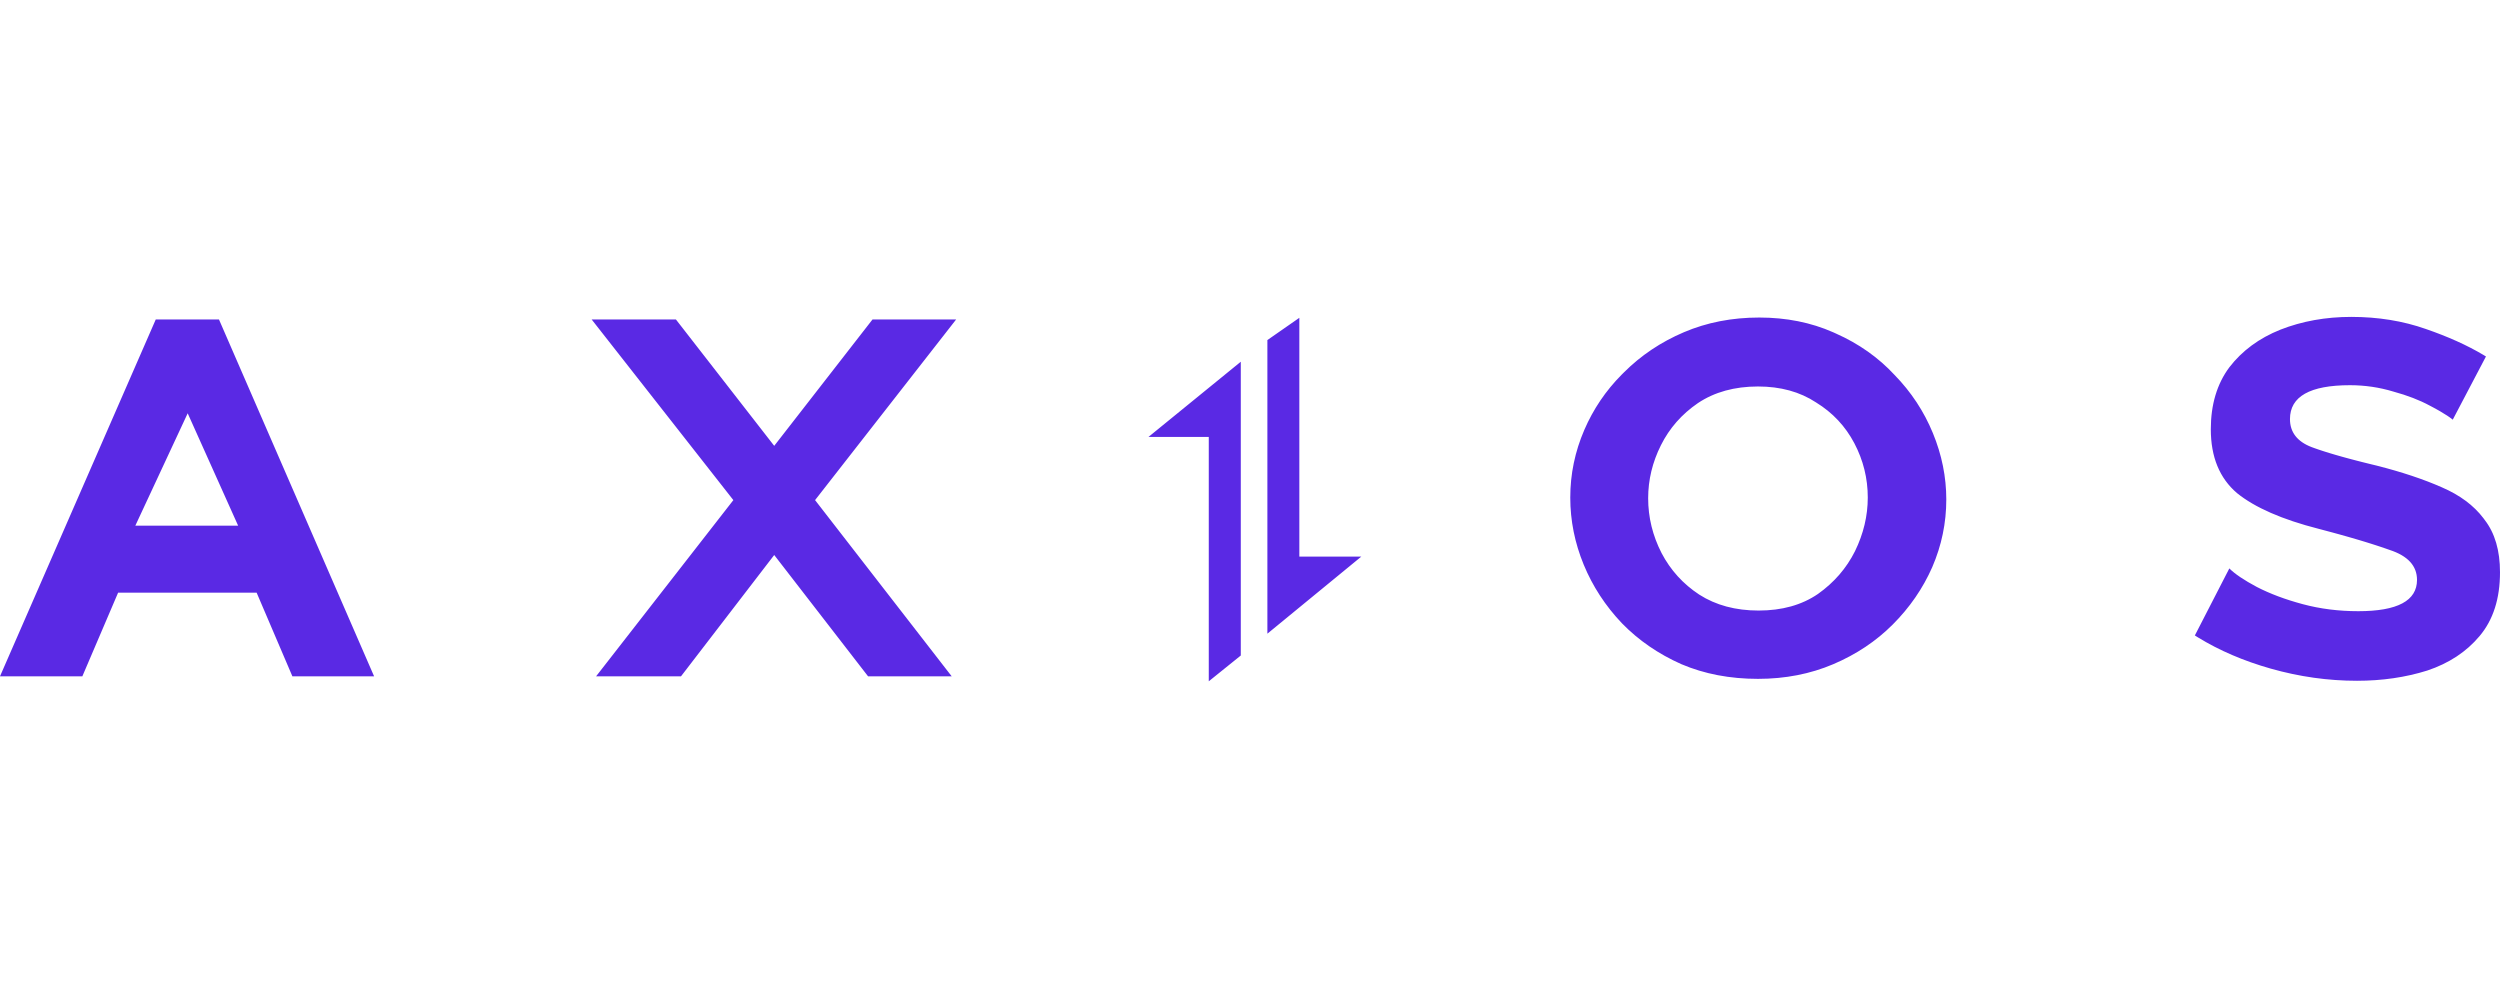
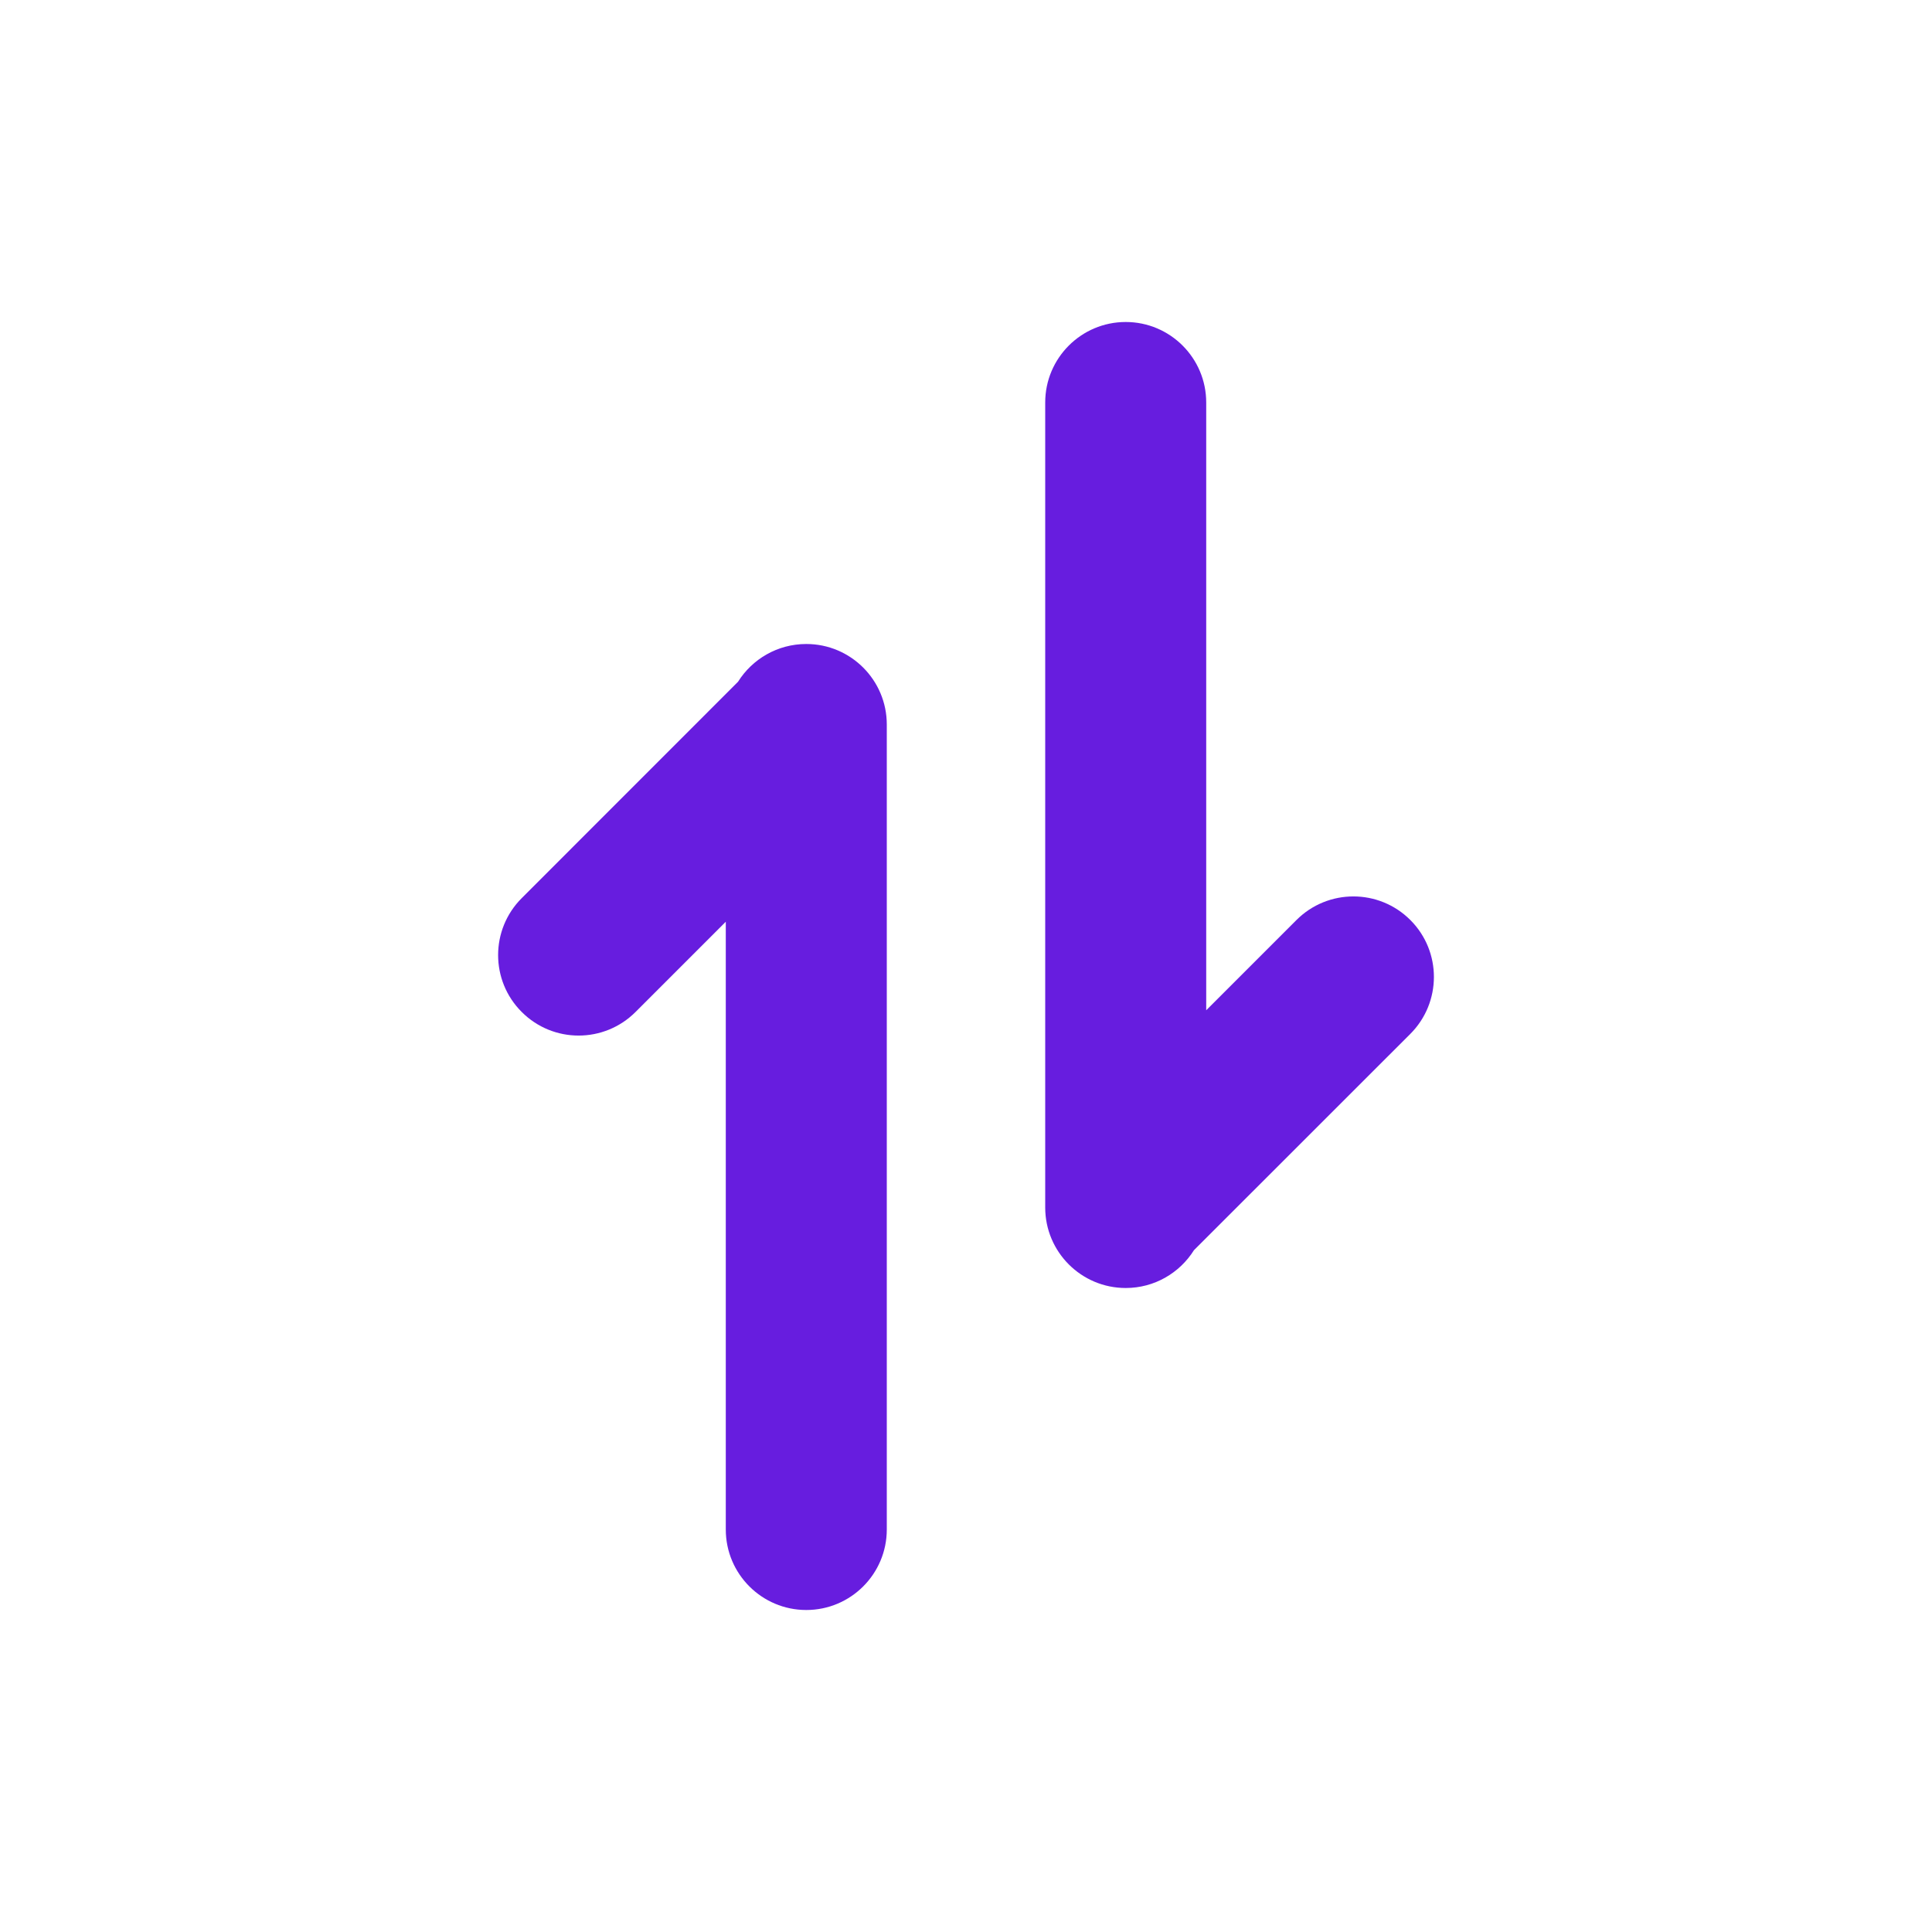
- <svg xmlns="http://www.w3.org/2000/svg" width="200" height="80" viewBox="0 0 512 75" version="1.1" preserveAspectRatio="xMidYMid">
-   <g>
-     <path d="M254.114,9.182 L254.114,69.347 L247.557,74.629 L247.557,24.579 L235.214,24.579 L254.114,9.182 Z M481.537,0 C487.029,0 492.127,0.828 496.834,2.484 C501.362,4.048 505.267,5.807 508.551,7.759 L509.124,8.106 L502.325,21.049 C501.705,20.542 500.829,19.961 499.698,19.308 L499.055,18.944 L499.055,18.944 L498.362,18.566 L498.362,18.566 L497.619,18.173 C495.527,17.04 493.043,16.081 490.166,15.297 C487.29,14.425 484.327,13.989 481.276,13.989 C473.083,13.989 468.986,16.299 468.986,20.919 C468.986,23.62 470.468,25.538 473.431,26.671 L474.107,26.916 L474.107,26.916 L474.824,27.165 L474.824,27.165 L475.585,27.418 L475.585,27.418 L476.388,27.674 L476.388,27.674 L477.234,27.935 L477.234,27.935 L478.122,28.2 C478.274,28.245 478.427,28.289 478.582,28.334 L479.535,28.605 L479.535,28.605 L480.53,28.88 L480.53,28.88 L481.568,29.158 L481.568,29.158 L482.649,29.441 L482.649,29.441 L483.772,29.728 L483.772,29.728 L485.537,30.166 L485.537,30.166 L486.767,30.463 L486.767,30.463 C491.909,31.77 496.355,33.252 500.103,34.908 C503.778,36.495 506.613,38.602 508.607,41.23 L508.862,41.576 C510.954,44.278 512,47.851 512,52.296 C512,57.7 510.605,62.058 507.816,65.371 C505.114,68.595 501.541,70.949 497.096,72.431 C492.65,73.825 487.857,74.522 482.714,74.522 C476.787,74.522 470.904,73.694 465.064,72.038 C459.502,70.461 454.534,68.331 450.158,65.647 L449.506,65.24 L456.566,51.512 C457.699,52.645 459.573,53.909 462.188,55.303 C464.89,56.698 468.028,57.875 471.601,58.833 C475.175,59.792 478.966,60.272 482.976,60.272 C490.994,60.272 495.004,58.136 495.004,53.865 C495.004,50.989 493.13,48.941 489.382,47.721 L488.481,47.404 L488.481,47.404 L487.534,47.083 L487.534,47.083 L486.543,46.757 L486.543,46.757 L485.506,46.425 L485.506,46.425 L484.424,46.089 L484.424,46.089 L483.297,45.747 C483.105,45.69 482.912,45.633 482.717,45.575 L481.522,45.226 L481.522,45.226 L480.282,44.872 L480.282,44.872 L478.996,44.513 L478.996,44.513 L477.666,44.149 L477.666,44.149 L475.586,43.594 L475.586,43.594 L474.87,43.406 C467.374,41.489 461.796,39.048 458.135,36.085 C454.561,33.034 452.774,28.676 452.774,23.01 C452.774,17.955 454.038,13.728 456.566,10.329 C459.181,6.929 462.667,4.358 467.025,2.615 C471.47,0.872 476.308,0 481.537,0 Z M360.292,0.131 C365.823,0.131 370.873,1.138 375.438,3.153 L375.983,3.399 C380.69,5.491 384.699,8.324 388.011,11.897 C391.411,15.384 394.023,19.35 395.853,23.795 C397.684,28.24 398.601,32.772 398.601,37.392 C398.601,42.186 397.643,46.805 395.725,51.251 C393.808,55.609 391.103,59.531 387.616,63.017 C384.217,66.416 380.167,69.118 375.46,71.123 C370.754,73.128 365.611,74.13 360.033,74.13 C354.28,74.13 349.051,73.128 344.344,71.123 C339.637,69.031 335.582,66.242 332.182,62.756 C328.783,59.182 326.168,55.173 324.338,50.728 C322.51,46.282 321.592,41.706 321.592,37 C321.592,32.206 322.551,27.586 324.469,23.141 C326.299,18.898 328.847,15.131 332.107,11.841 L332.577,11.374 C336.064,7.888 340.158,5.142 344.864,3.138 C349.571,1.133 354.713,0.131 360.292,0.131 Z M44.844,0.523 L76.614,73.607 L59.879,73.607 L52.558,56.48 L24.187,56.48 L16.866,73.607 L0,73.607 L31.901,0.523 L44.844,0.523 Z M138.425,0.523 L158.559,26.41 L178.693,0.523 L195.82,0.523 L166.926,37.523 L194.905,73.607 L177.778,73.607 L158.559,48.766 L139.471,73.607 L122.082,73.607 L150.191,37.523 L121.167,0.523 L138.425,0.523 Z M266.105,0.188 L266.105,49.093 L278.794,49.093 L259.561,64.877 L259.561,4.744 L266.105,0.188 Z M360.033,14.251 C355.239,14.251 351.14,15.384 347.741,17.65 C344.428,19.916 341.901,22.792 340.158,26.279 C338.414,29.765 337.543,33.383 337.543,37.131 C337.543,41.053 338.461,44.801 340.291,48.374 C342.119,51.861 344.69,54.693 348.002,56.872 C351.401,59.051 355.454,60.141 360.161,60.141 C364.955,60.141 369.008,59.008 372.32,56.742 C375.635,54.388 378.16,51.468 379.903,47.982 C381.646,44.408 382.52,40.748 382.52,37 C382.52,33.078 381.605,29.373 379.775,25.887 C377.944,22.4 375.33,19.611 371.928,17.519 C368.615,15.34 364.652,14.251 360.033,14.251 Z M38.438,19.742 L27.717,42.752 L48.766,42.752 L38.438,19.742 Z" fill="#5A29E4" />
-   </g>
+ <svg xmlns="http://www.w3.org/2000/svg" stroke="currentColor" fill="none" stroke-width="0" viewBox="0 0 24 24" color="#671ddf" height="60" width="60" style="color: rgb(103, 29, 223);">
+   <path d="M12.984 15C12.984 15.552 13.432 16 13.984 16C14.342 16 14.655 15.812 14.832 15.53L17.52 12.843C17.91 12.452 17.91 11.819 17.52 11.429C17.129 11.038 16.496 11.038 16.105 11.429L14.984 12.55L14.984 5C14.984 4.448 14.536 4 13.984 4C13.432 4 12.984 4.448 12.984 5L12.984 14.951C12.984 14.96 12.984 14.969 12.984 14.978V15Z" fill="currentColor" />
+   <path d="M11.016 9C11.016 8.448 10.568 8 10.016 8C9.659 8 9.345 8.187 9.168 8.469L6.481 11.157C6.09 11.548 6.09 12.181 6.481 12.571C6.871 12.962 7.504 12.962 7.895 12.571L9.016 11.45L9.016 19C9.016 19.552 9.464 20 10.016 20C10.568 20 11.016 19.552 11.016 19L11.016 9.049C11.016 9.04 11.016 9.031 11.016 9.022V9Z" fill="currentColor" />
</svg>
